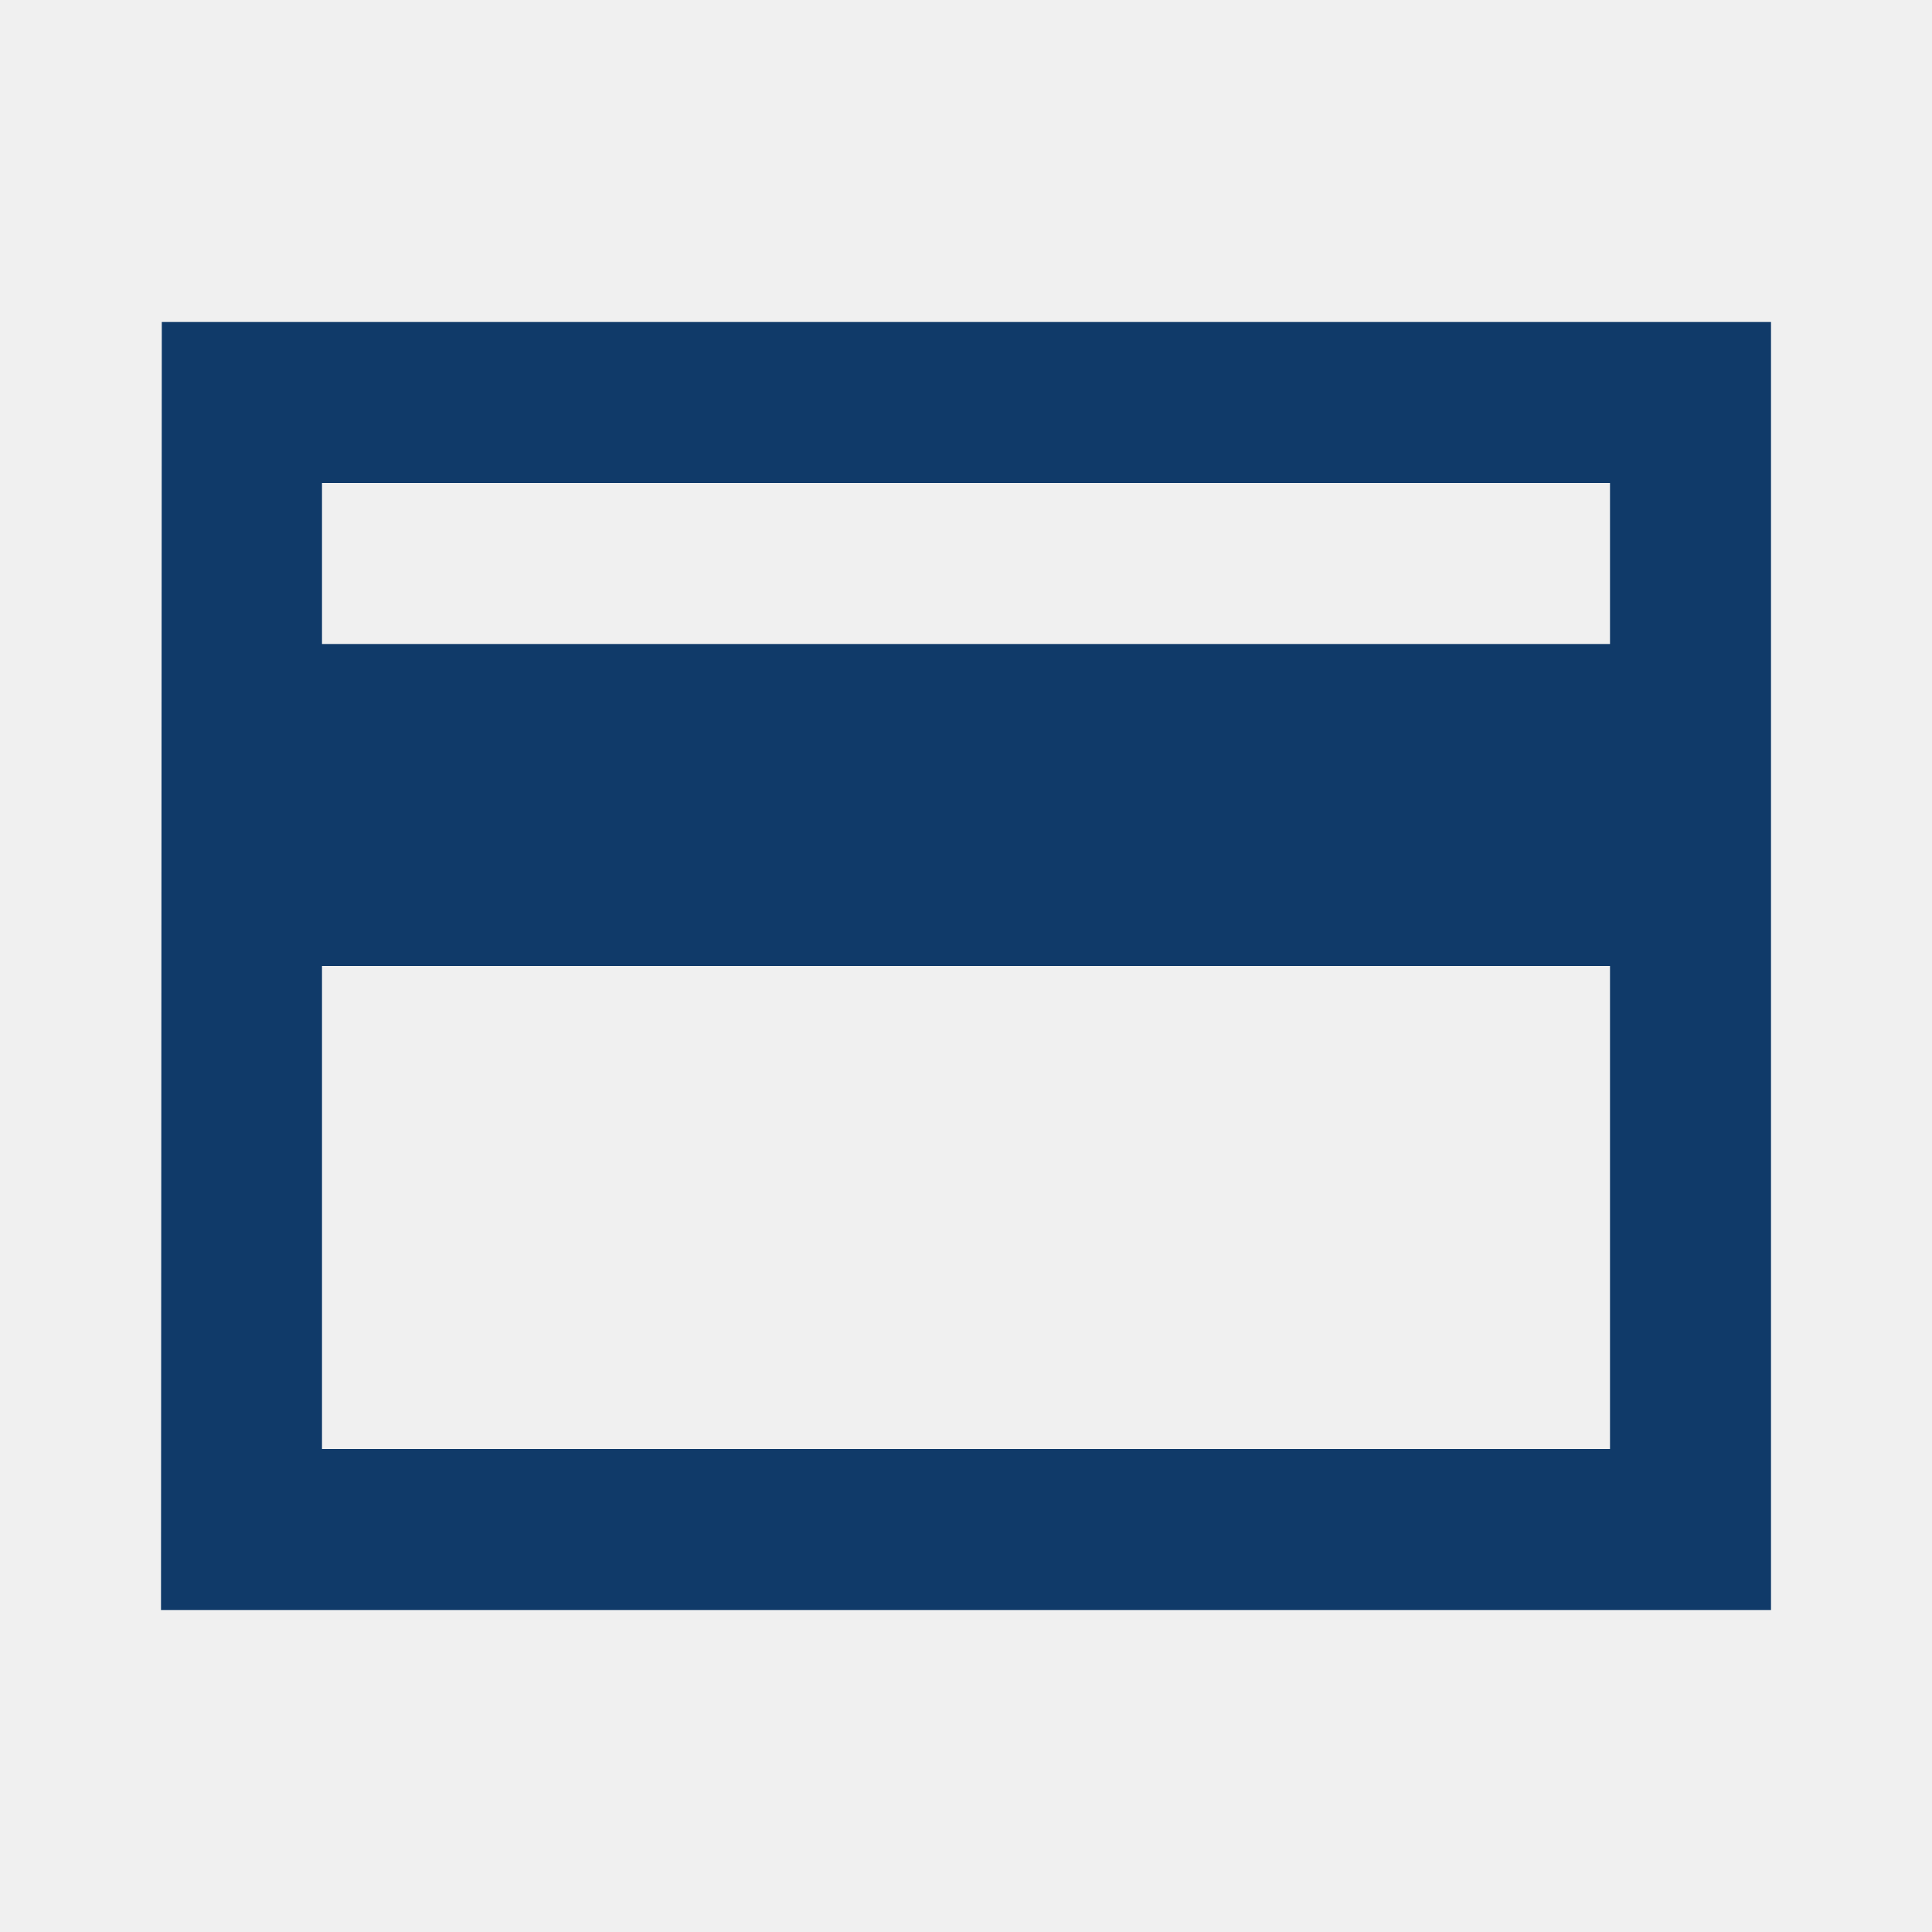
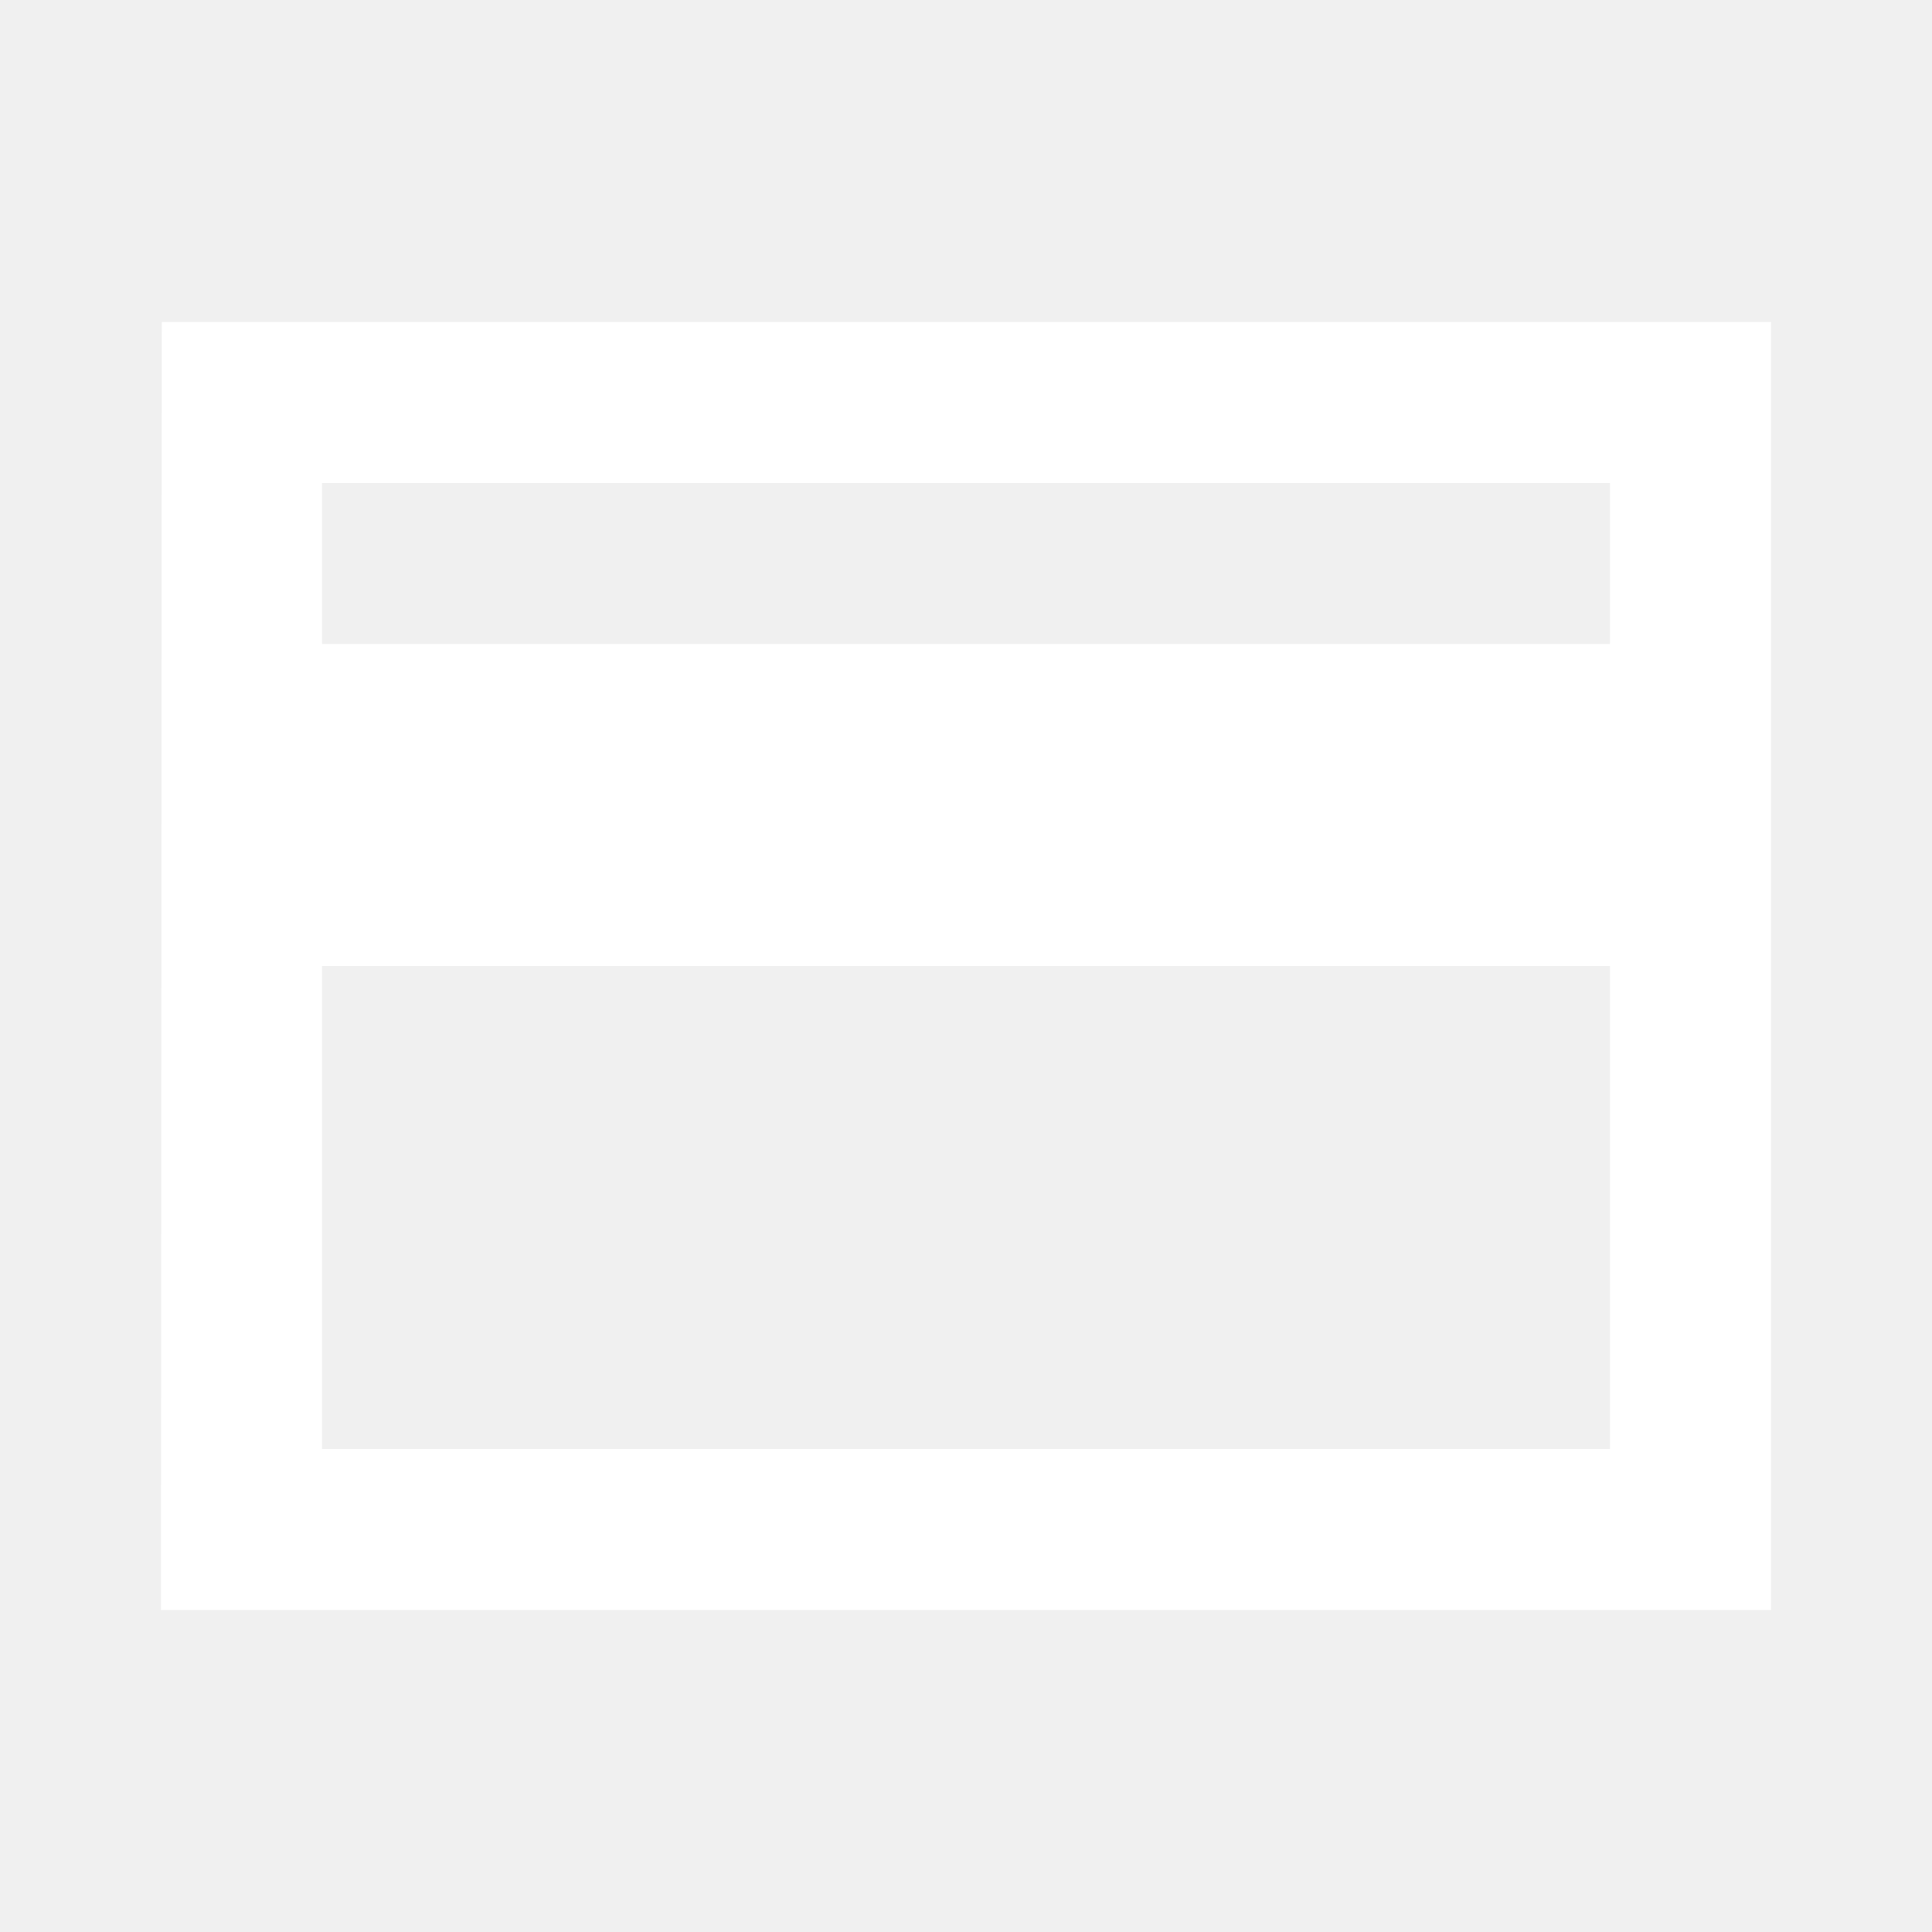
<svg xmlns="http://www.w3.org/2000/svg" width="24" height="24" viewBox="0 0 24 24" fill="none">
  <g clip-path="url(#clip0_24_2872)">
-     <path d="M22 4H2.01L2 20H22V4ZM20 18H4V12H20V18ZM20 8H4V6H20V8Z" fill="#103A69" />
+     <path d="M22 4H2.01L2 20H22V4ZM20 18H4V12H20V18ZM20 8H4V6H20V8Z" fill="#FFFFFF" />
  </g>
  <defs>
    <clipPath id="clip0_24_2872">
      <rect width="24" height="24" fill="white" />
    </clipPath>
  </defs>
</svg>
